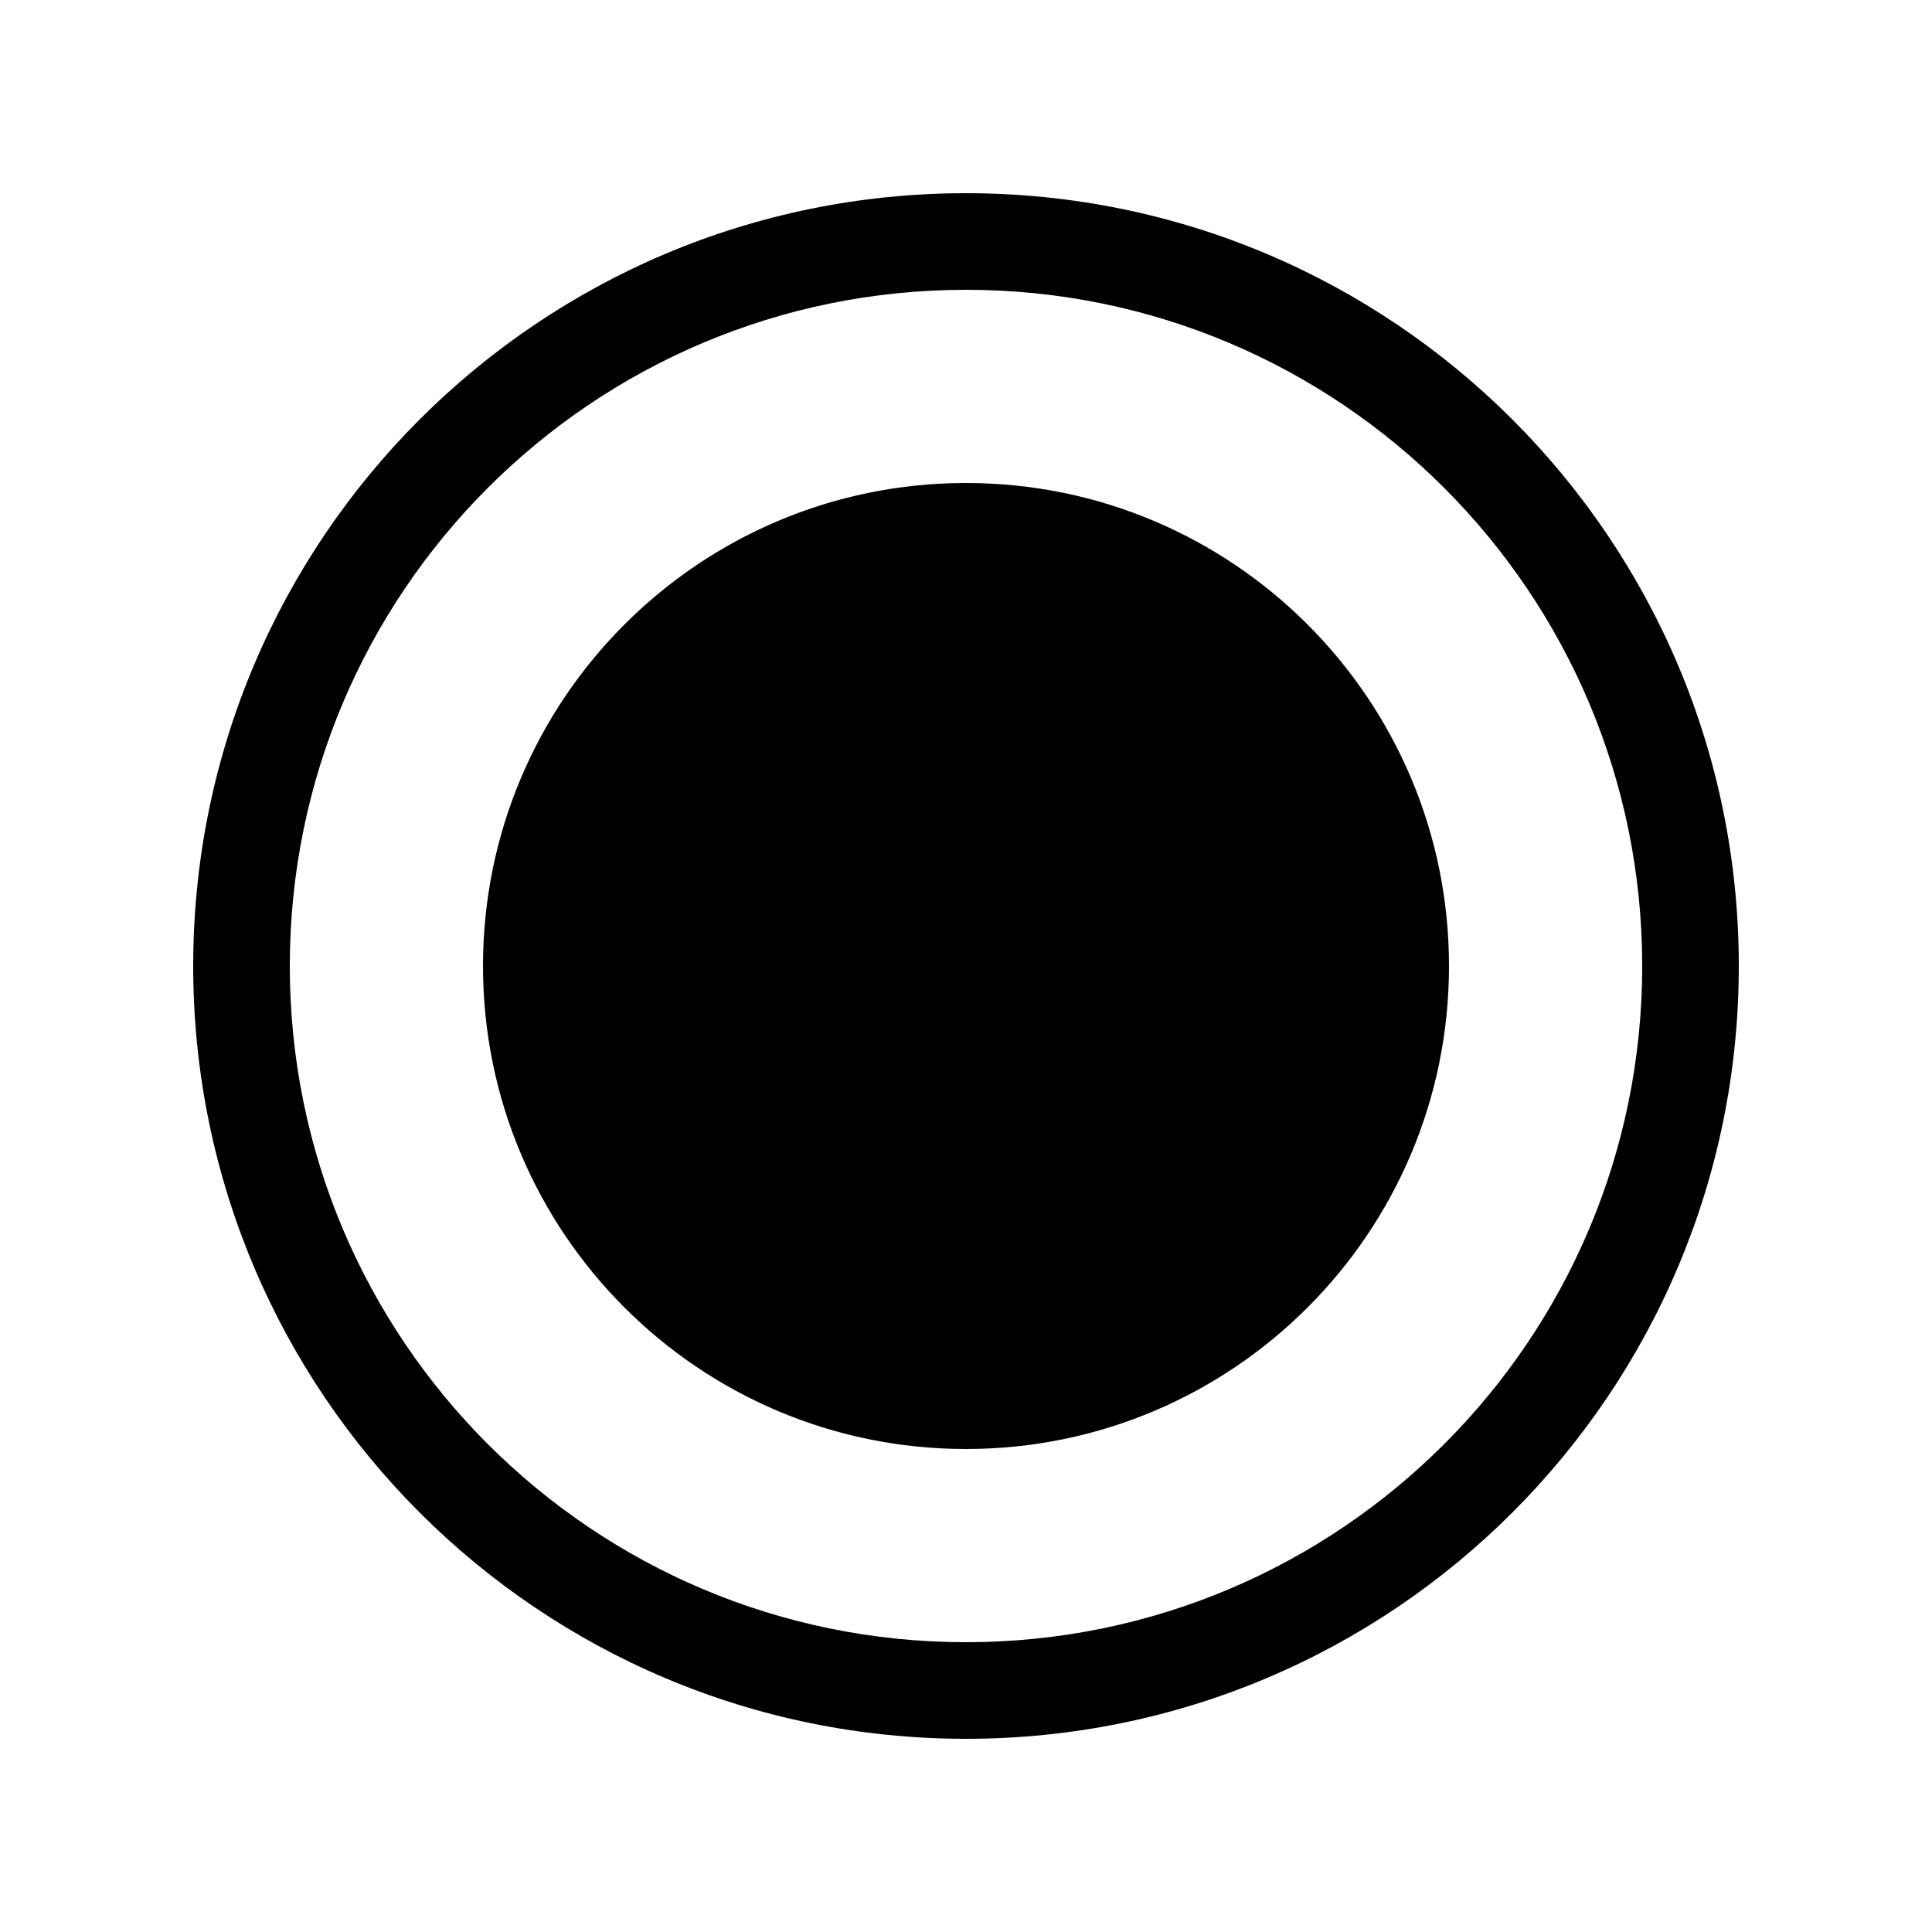
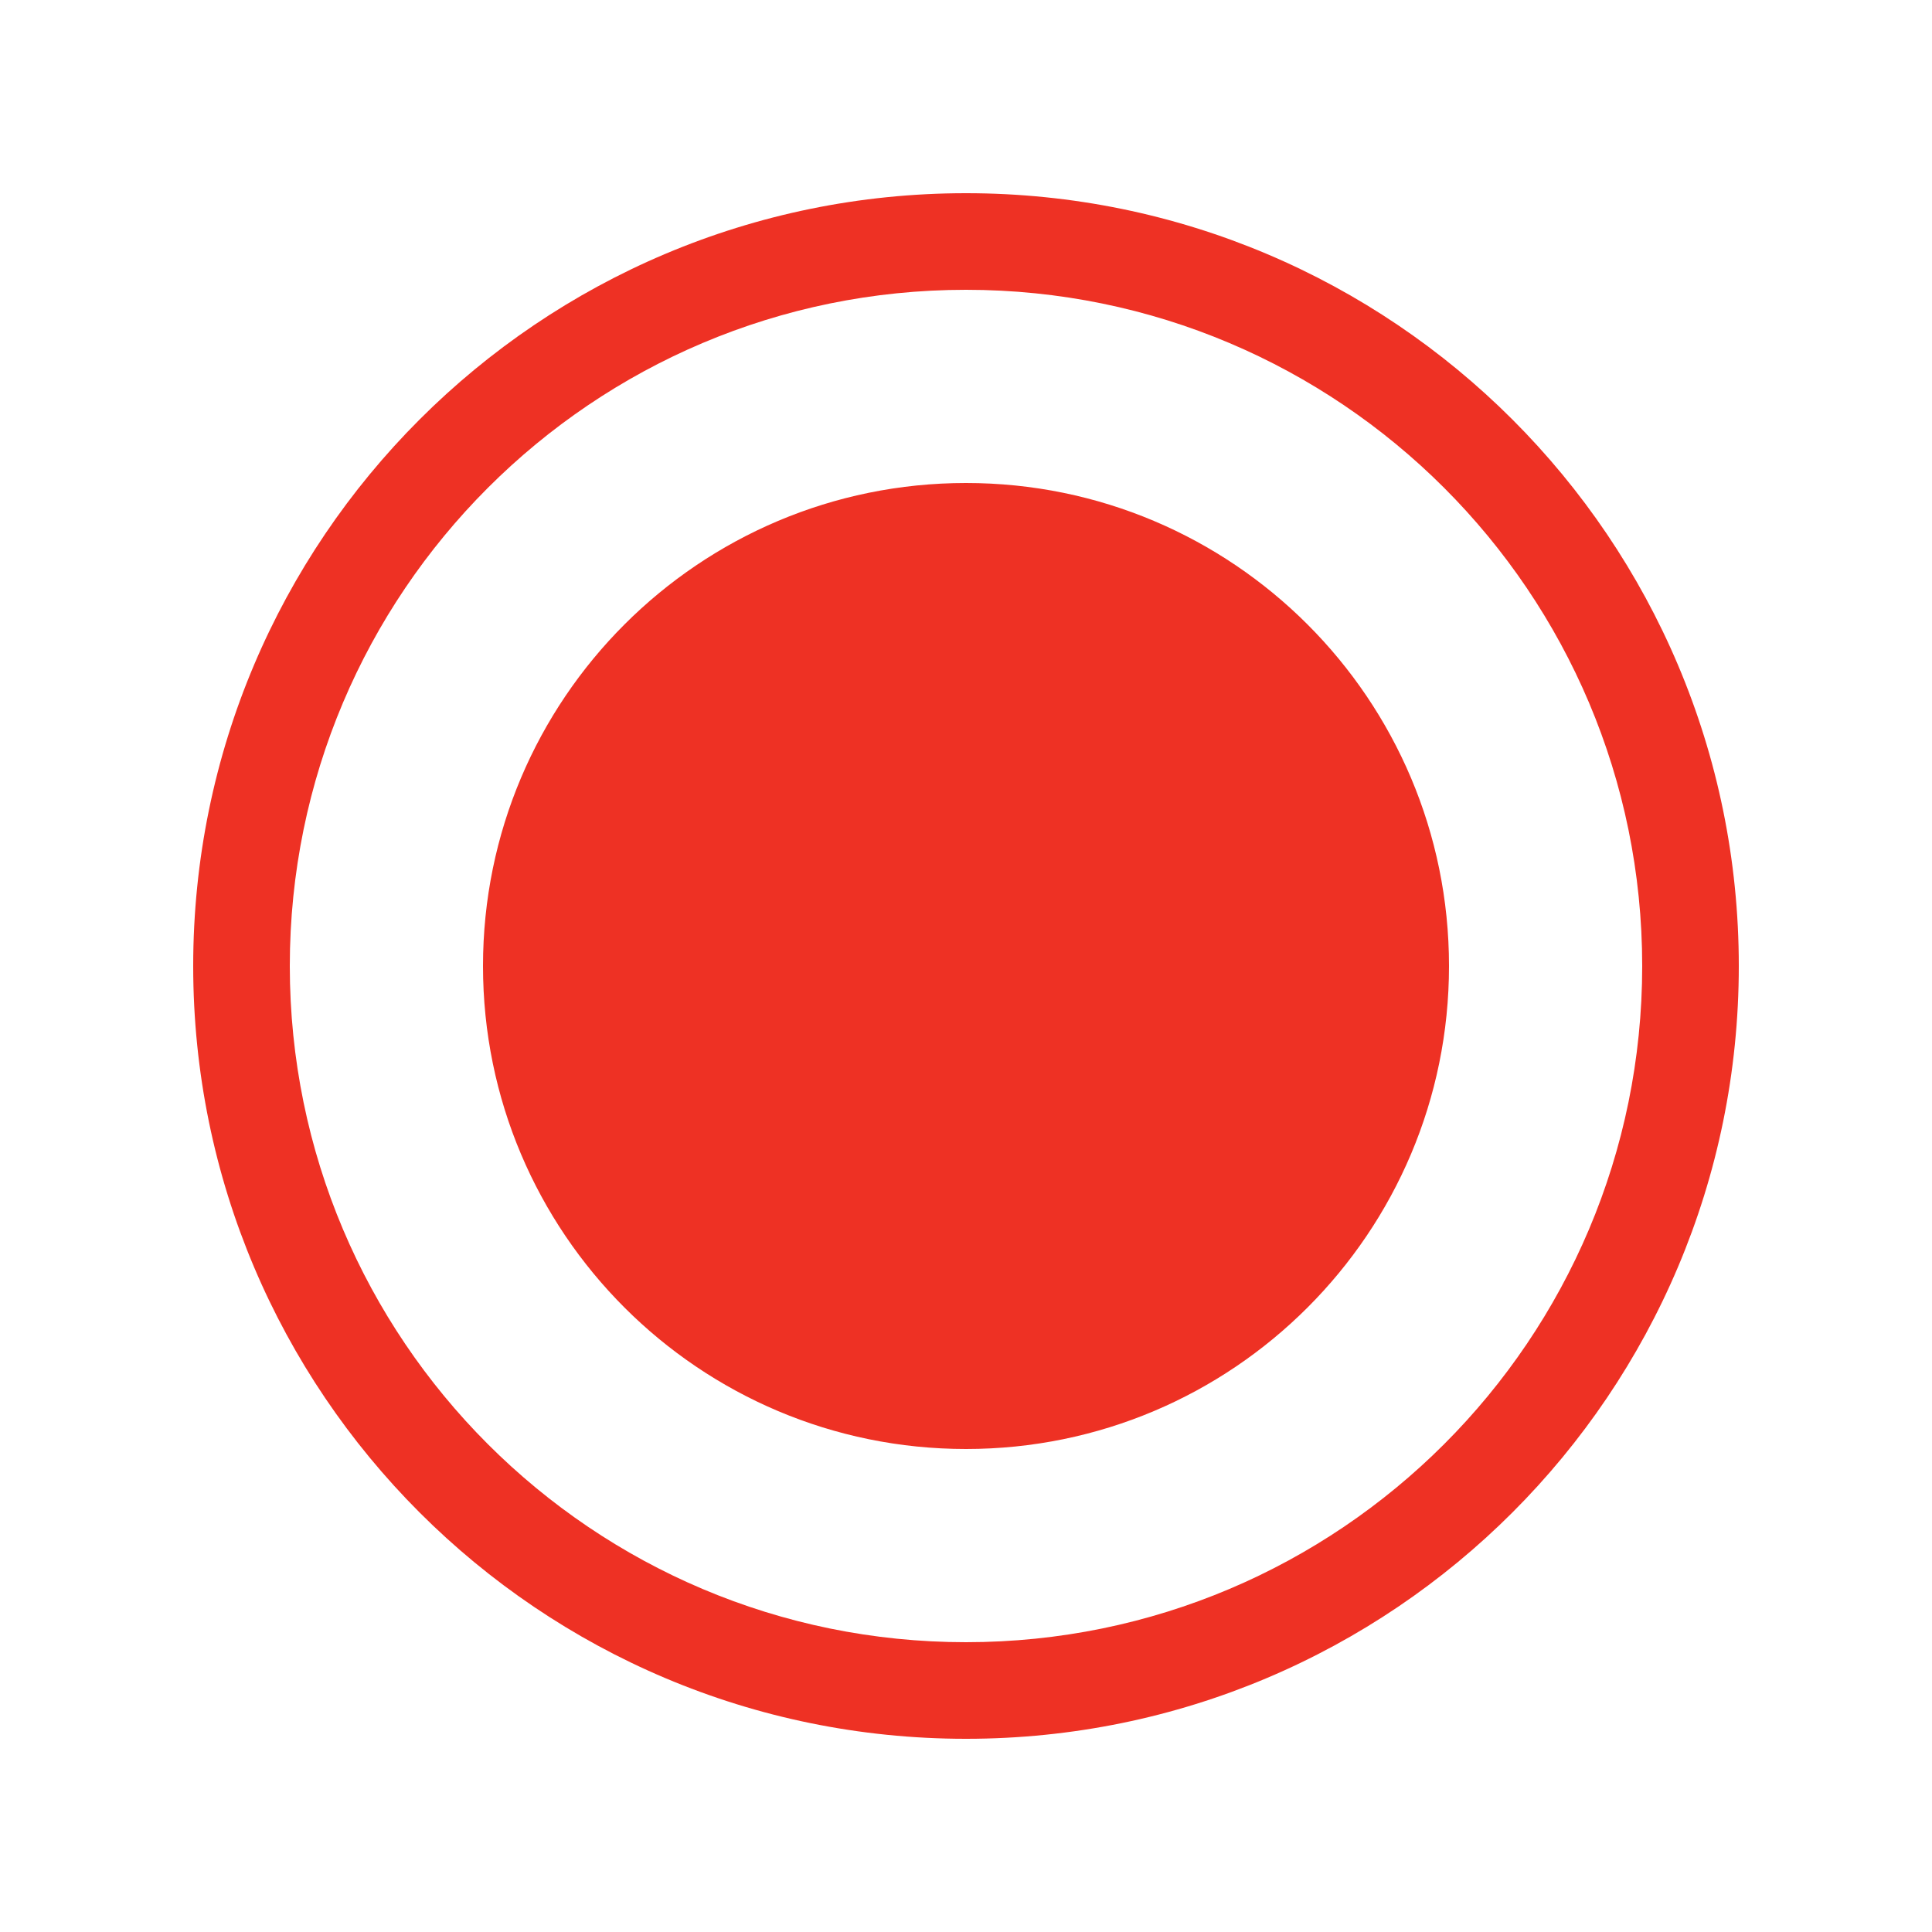
<svg xmlns="http://www.w3.org/2000/svg" width="512" height="512" viewBox="0 0 20 20">
-   <path fill="#000000" d="M10 15a5 5 0 1 0 0-10a5 5 0 0 0 0 10Zm0-13a8 8 0 1 0 0 16a8 8 0 0 0 0-16Zm-7 8a7 7 0 1 1 14 0a7 7 0 0 1-14 0Z" />
+   <path fill="#EE3124" d="M10 15a5 5 0 1 0 0-10a5 5 0 0 0 0 10Zm0-13a8 8 0 1 0 0 16a8 8 0 0 0 0-16Zm-7 8a7 7 0 1 1 14 0a7 7 0 0 1-14 0Z" />
</svg>
